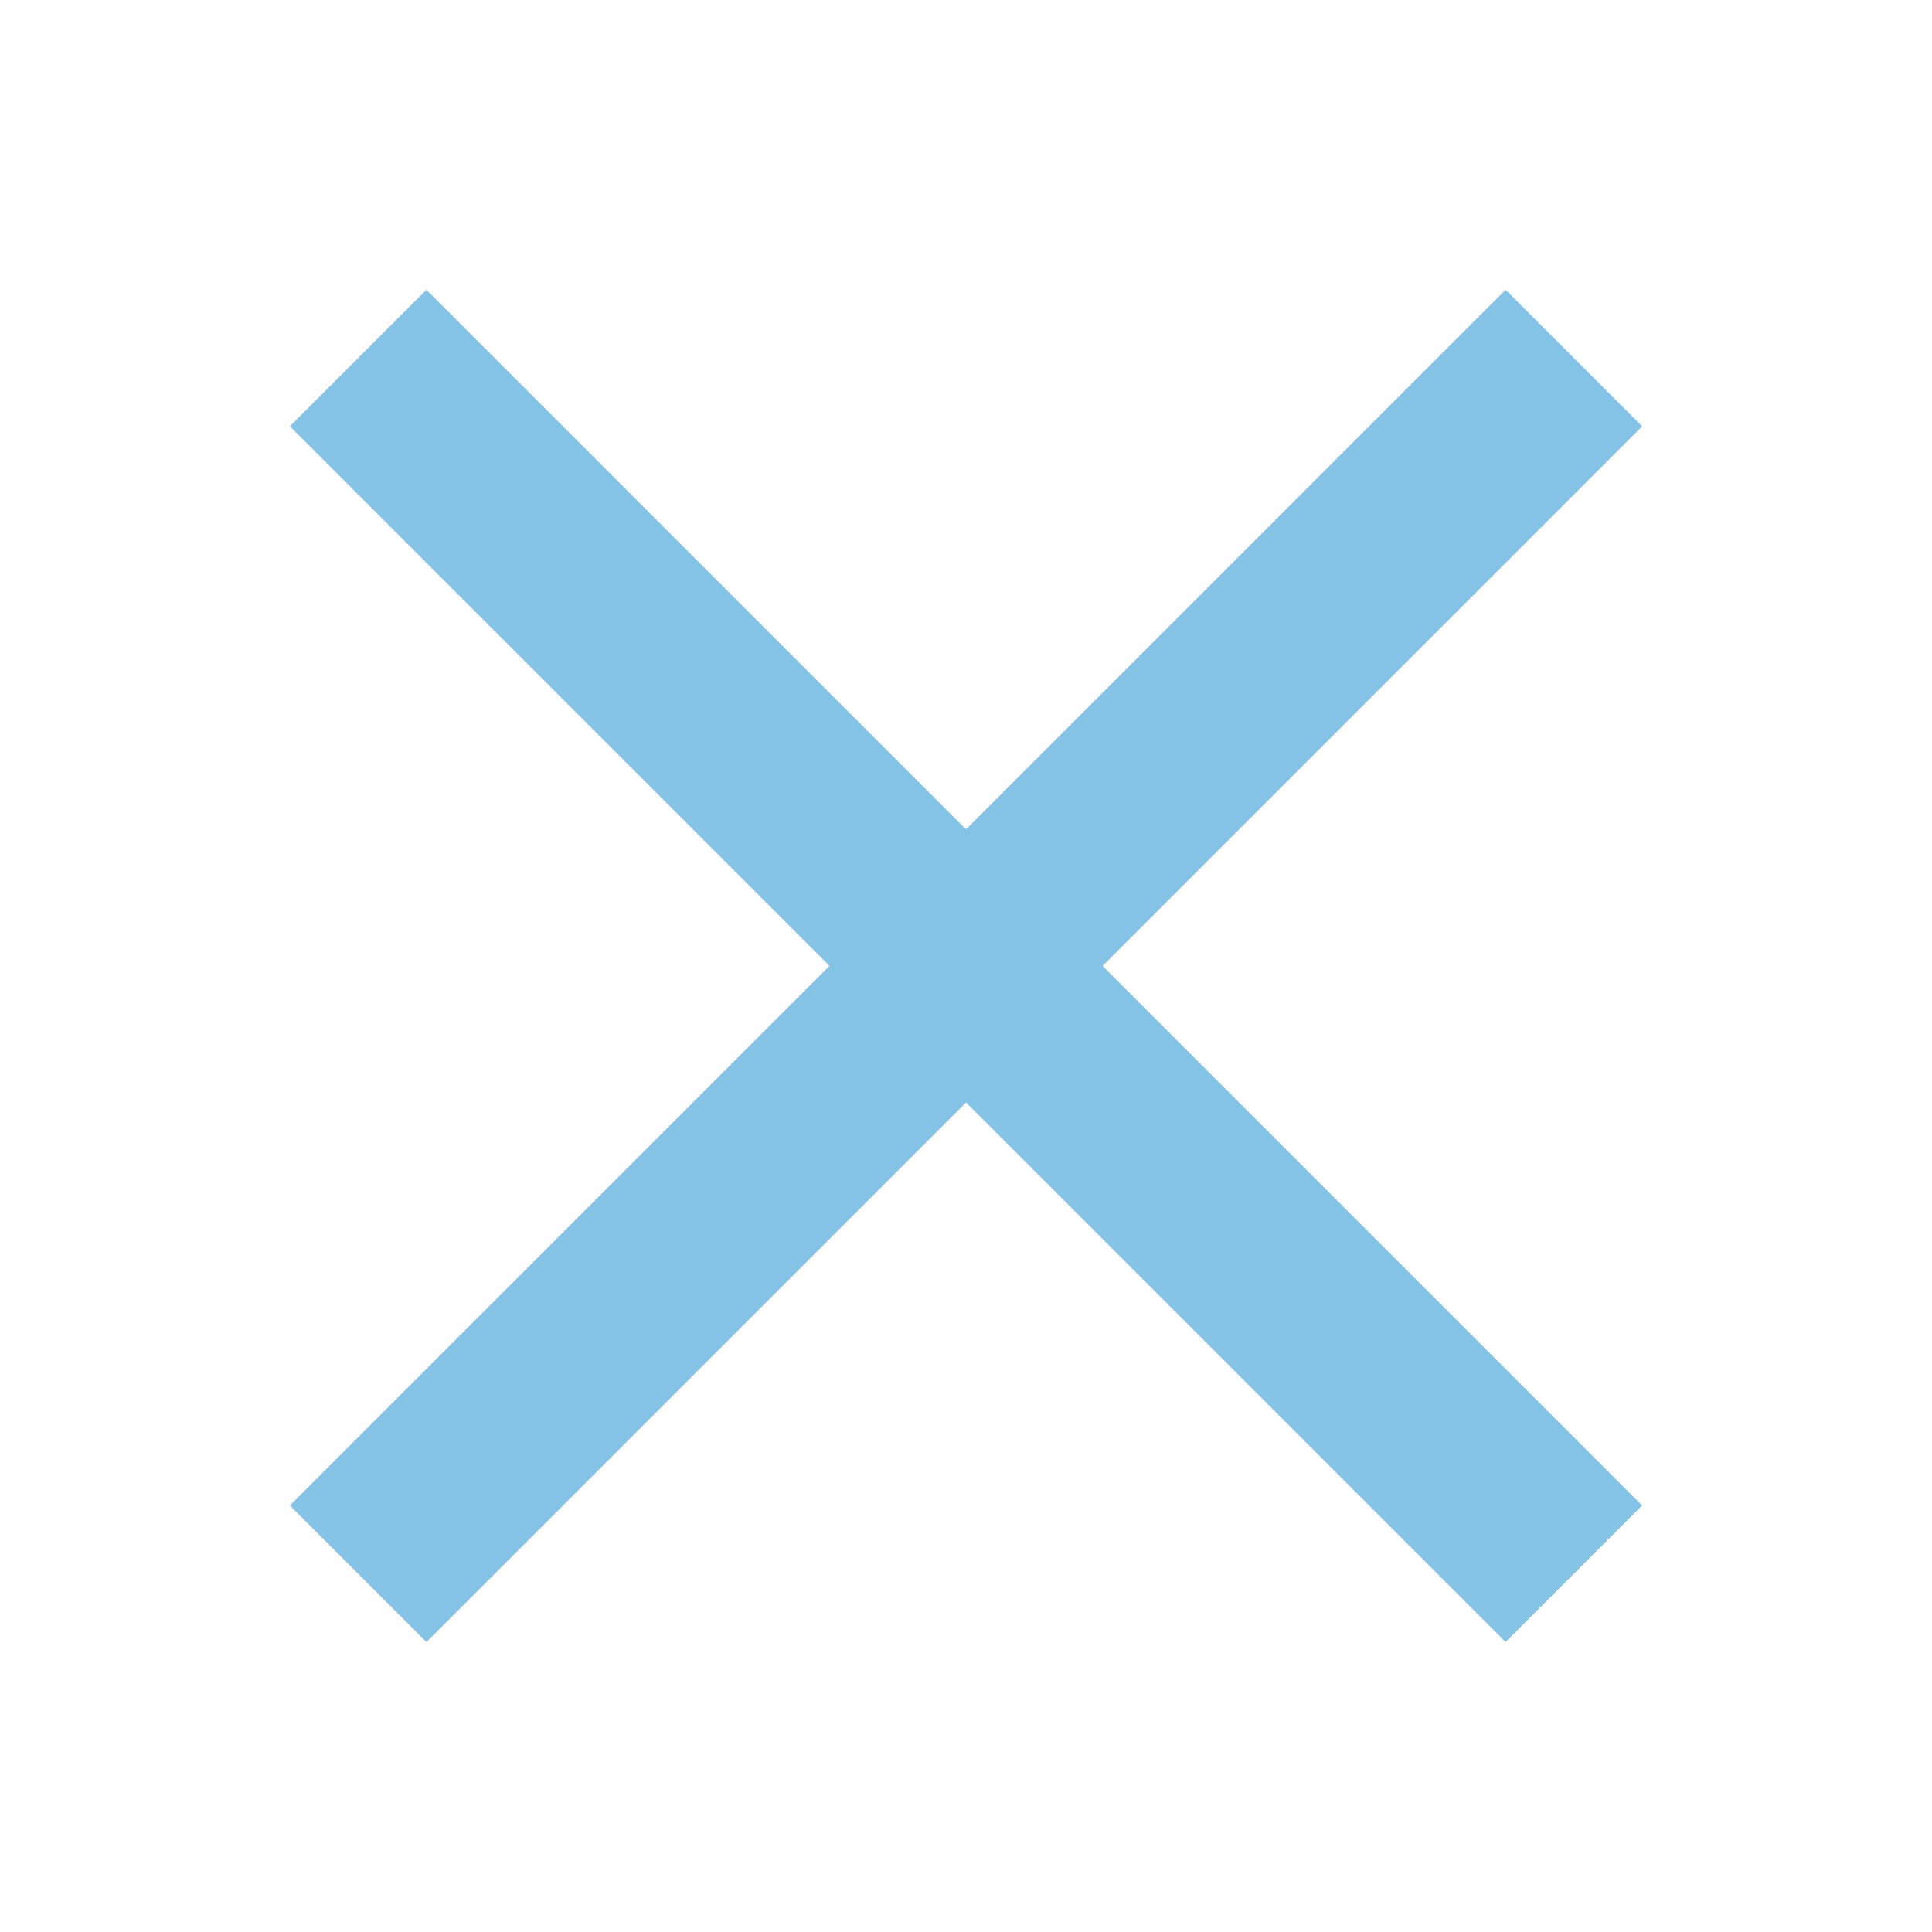
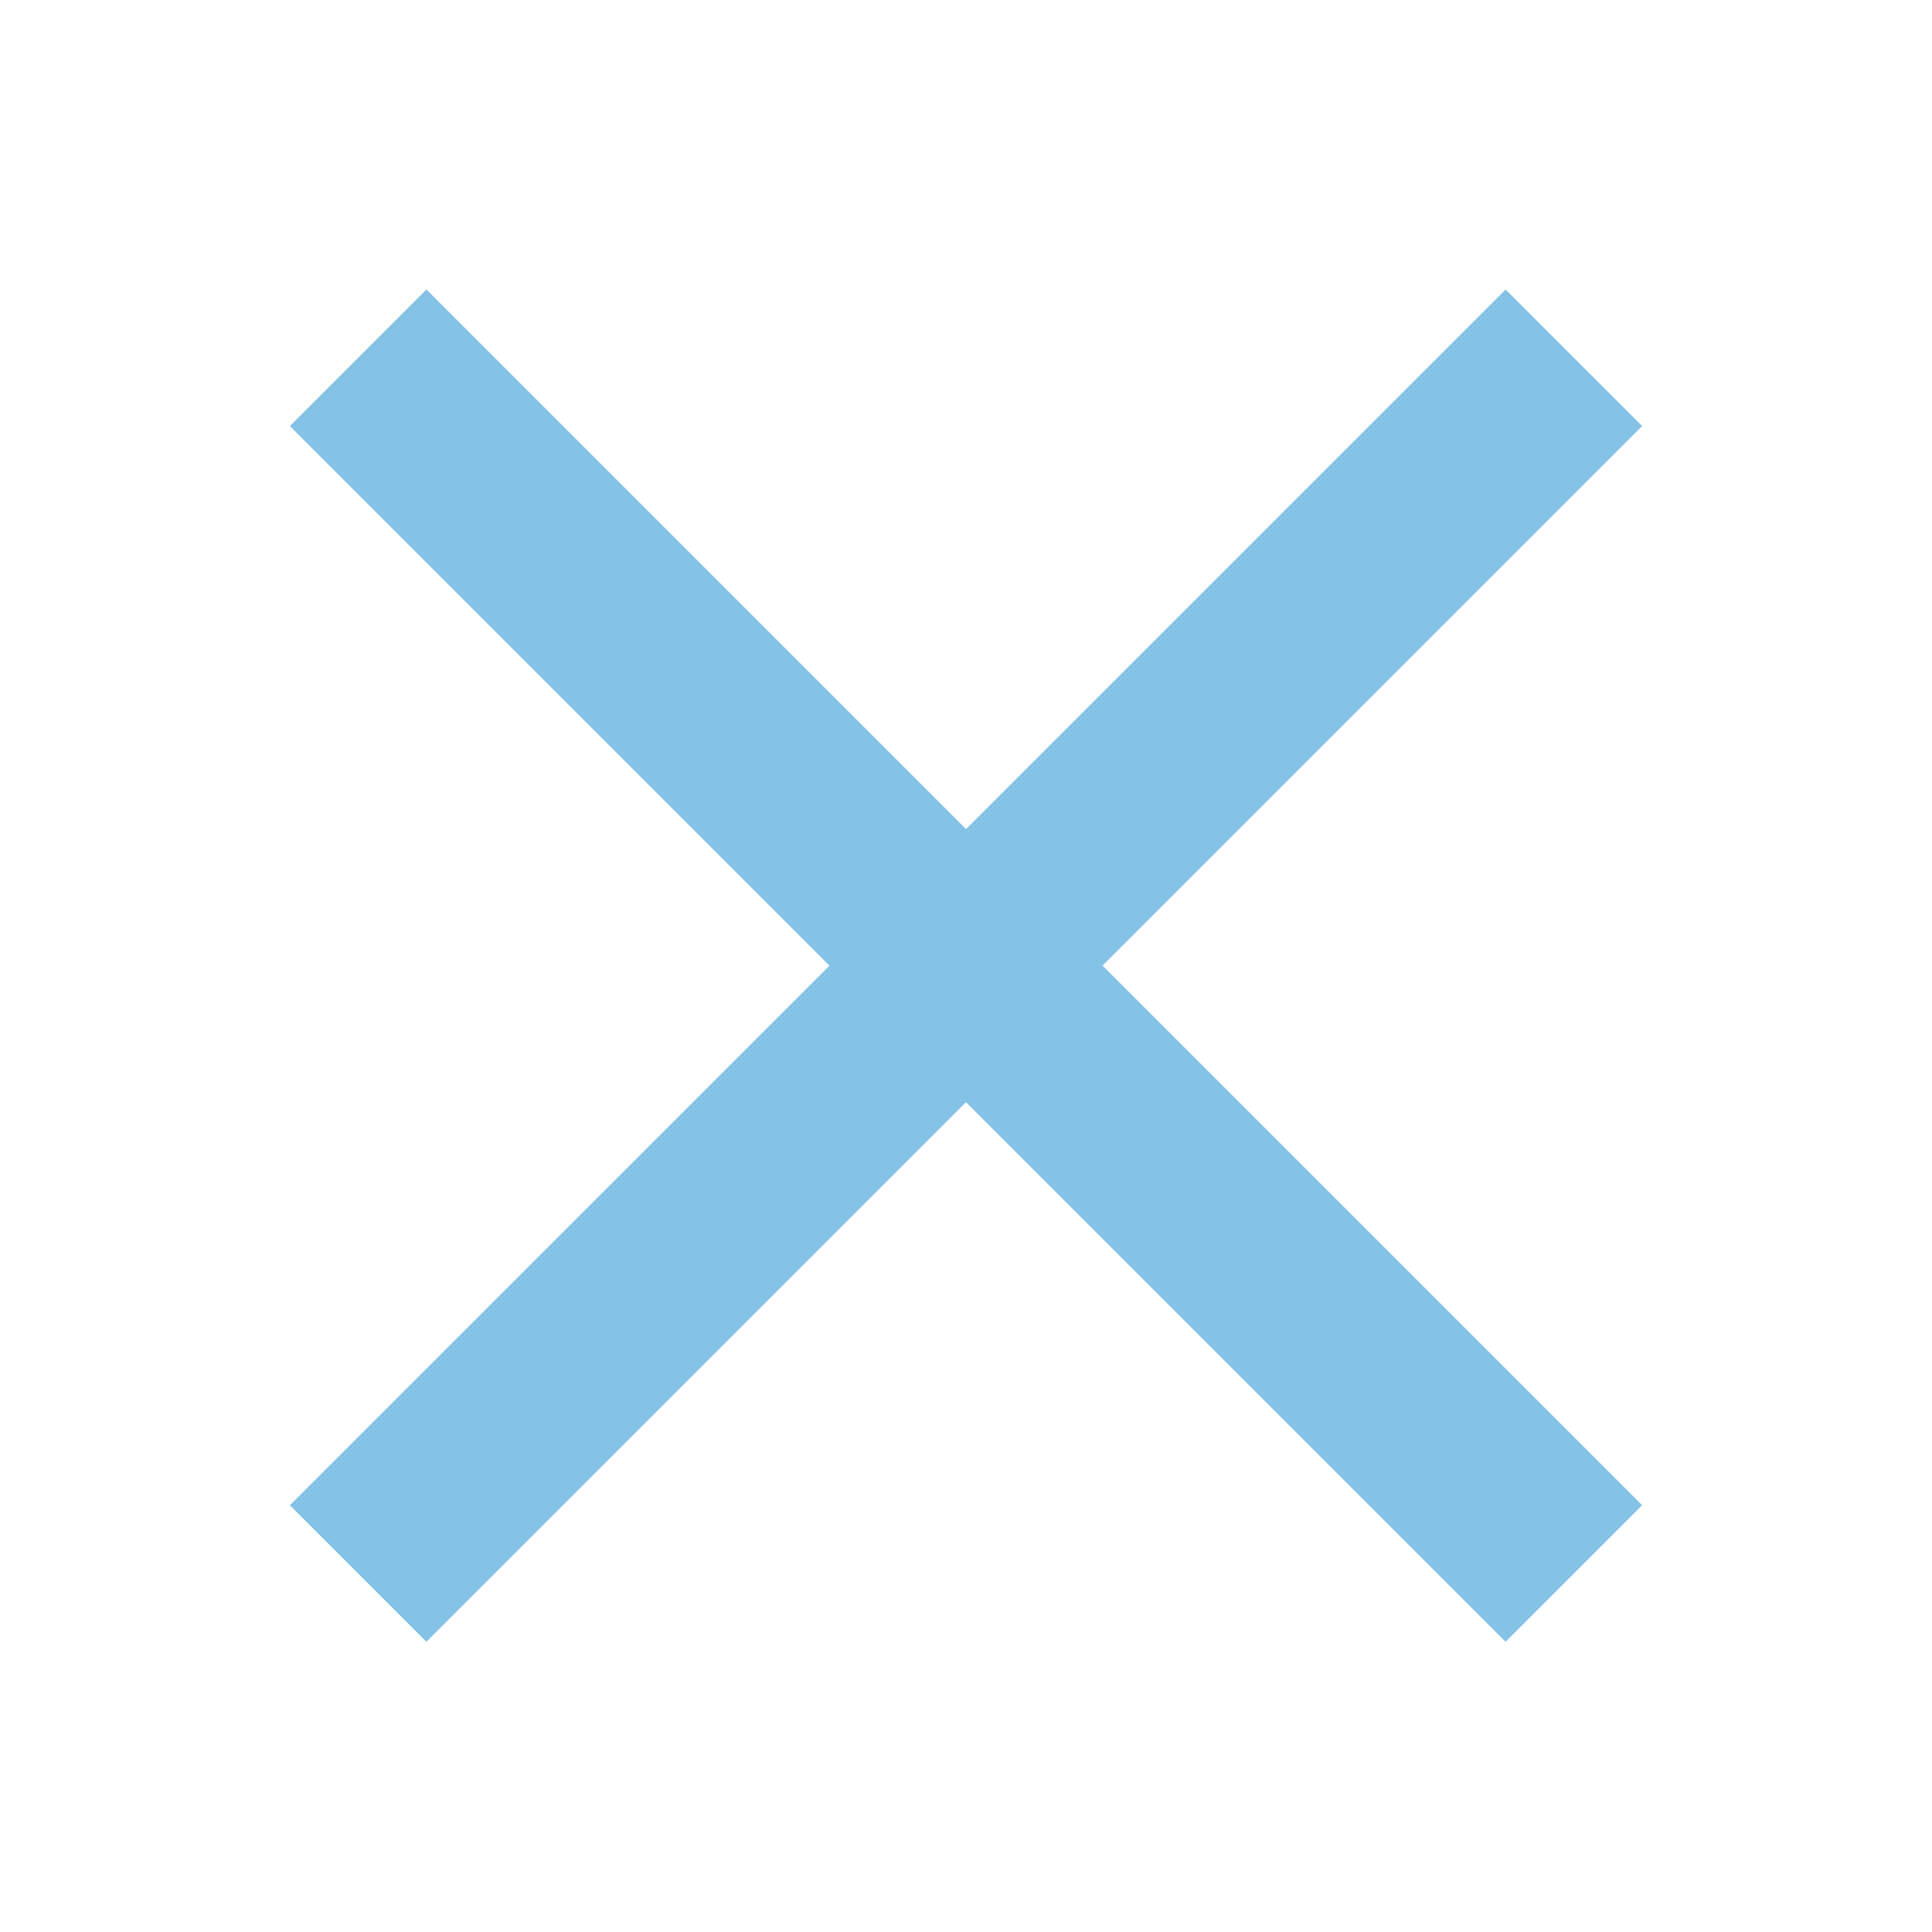
- <svg xmlns="http://www.w3.org/2000/svg" width="20" height="20" viewBox="0 0 5.292 5.292" version="1.1" id="svg8">
-   <defs id="defs2" />
-   <g id="layer1" transform="translate(0,-291.7083)">
-     <g id="g847" transform="matrix(0.05207439,0,0,0.05207453,-0.9012516,282.412)">
-       <g id="g851">
-         <g id="g1059" transform="matrix(1.998622,0,0,1.998619,17.32448,-313.5231)">
-           <path style="opacity:1;fill:none;fill-opacity:0.494;stroke:#ffffff00;stroke-width:0.07;stroke-linecap:round;stroke-linejoin:round;stroke-miterlimit:4;stroke-dasharray:none;stroke-dashoffset:0;stroke-opacity:1;paint-order:stroke fill markers" d="M 25.4,271.6 -8.0000008e-7,246.2 H 50.8 Z" id="path883" />
-           <path id="path880" d="m 25.4,271.6 25.4,25.4 H 0 Z" style="opacity:1;fill:none;fill-opacity:0.494;stroke:#ffffff00;stroke-width:0.07;stroke-linecap:round;stroke-linejoin:round;stroke-miterlimit:4;stroke-dasharray:none;stroke-dashoffset:0;stroke-opacity:1;paint-order:stroke fill markers" />
-           <rect ry="5.053" y="253.849" x="7.649" height="35.529" width="35.529" id="rect870" style="opacity:1;fill:none;fill-opacity:0.494;stroke:#ffffff00;stroke-width:0.062;stroke-linecap:round;stroke-linejoin:round;stroke-miterlimit:4;stroke-dasharray:none;stroke-dashoffset:0;stroke-opacity:1;paint-order:stroke fill markers" />
-           <circle r="25.397" cy="271.6" cx="25.4" id="path872" style="opacity:1;fill:none;fill-opacity:0.494;stroke:#ffffff00;stroke-width:0.076;stroke-linecap:round;stroke-linejoin:round;stroke-miterlimit:4;stroke-dasharray:none;stroke-dashoffset:0;stroke-opacity:1;paint-order:stroke fill markers" />
-           <circle transform="rotate(-45)" cx="-174.09" cy="210.011" r="12.656" id="path876" style="opacity:1;fill:none;fill-opacity:0.494;stroke:#ffffff00;stroke-width:0.074;stroke-linecap:round;stroke-linejoin:round;stroke-miterlimit:4;stroke-dasharray:none;stroke-dashoffset:0;stroke-opacity:1;paint-order:stroke fill markers" />
-           <path id="path904" d="m 25.4,271.6 -25.4,25.4 v -50.8 z" style="opacity:1;fill:none;fill-opacity:0.494;stroke:#ffffff00;stroke-width:0.07;stroke-linecap:round;stroke-linejoin:round;stroke-miterlimit:4;stroke-dasharray:none;stroke-dashoffset:0;stroke-opacity:1;paint-order:stroke fill markers" />
-           <path style="opacity:1;fill:none;fill-opacity:0.494;stroke:#ffffff00;stroke-width:0.07;stroke-linecap:round;stroke-linejoin:round;stroke-miterlimit:4;stroke-dasharray:none;stroke-dashoffset:0;stroke-opacity:1;paint-order:stroke fill markers" d="m 25.4,271.6 25.4,-25.4 v 50.8 z" id="path906" />
-           <rect ry="5.051" y="256.393" x="2.566" height="30.44" width="45.694" id="rect837" style="opacity:1;fill:none;fill-opacity:0.494;stroke:#ffffff00;stroke-width:0.066;stroke-linecap:round;stroke-linejoin:round;stroke-miterlimit:4;stroke-dasharray:none;stroke-dashoffset:0;stroke-opacity:1;paint-order:stroke fill markers" />
-           <rect style="opacity:1;fill:none;fill-opacity:0.494;stroke:#ffffff00;stroke-width:0.066;stroke-linecap:round;stroke-linejoin:round;stroke-miterlimit:4;stroke-dasharray:none;stroke-dashoffset:0;stroke-opacity:1;paint-order:stroke fill markers" id="rect831" width="45.694" height="30.441" x="248.766" y="-40.633" ry="5.051" transform="rotate(90)" />
-         </g>
+ <svg xmlns="http://www.w3.org/2000/svg" width="20" height="20" version="1.1" viewBox="0 0 5.292 5.292">
+   <g transform="translate(0 -291.71)">
+     <g transform="matrix(.052074 0 0 .052075 -.90125 282.41)">
+       <g transform="matrix(1.9986 0 0 1.9986 17.324 -313.52)" fill="none" stroke="#ffffff00" stroke-linecap="round" stroke-linejoin="round">
+         <path d="m25.4 271.6-25.4-25.4h50.8z" stroke-width=".07" style="paint-order:stroke fill markers" />
+         <path d="m25.4 271.6 25.4 25.4h-50.8z" stroke-width=".07" style="paint-order:stroke fill markers" />
+         <rect x="7.649" y="253.85" width="35.529" height="35.529" ry="5.053" stroke-width=".062" style="paint-order:stroke fill markers" />
+         <circle cx="25.4" cy="271.6" r="25.397" stroke-width=".076" style="paint-order:stroke fill markers" />
+         <circle transform="rotate(-45)" cx="-174.09" cy="210.01" r="12.656" stroke-width=".074" style="paint-order:stroke fill markers" />
+         <path d="m25.4 271.6-25.4 25.4v-50.8z" stroke-width=".07" style="paint-order:stroke fill markers" />
+         <path d="m25.4 271.6 25.4-25.4v50.8z" stroke-width=".07" style="paint-order:stroke fill markers" />
+         <rect x="2.566" y="256.39" width="45.694" height="30.44" ry="5.051" stroke-width=".066" style="paint-order:stroke fill markers" />
+         <rect transform="rotate(90)" x="248.77" y="-40.633" width="45.694" height="30.441" ry="5.051" stroke-width=".066" style="paint-order:stroke fill markers" />
      </g>
    </g>
-     <path style="opacity:1;fill:#ffc107;fill-opacity:1;stroke:none;stroke-width:0.386;stroke-miterlimit:4;stroke-dasharray:none;stroke-opacity:1" d="m 50.206,401.677 c 110.217,0.713 55.109,0.356 0,0 z" id="rect997" />
-     <path style="fill:#84c2e6;stroke:#84c2e6;stroke-width:0.529;stroke-linecap:butt;stroke-linejoin:miter;stroke-miterlimit:4;stroke-dasharray:none;stroke-opacity:1" d="m 0.981,292.689 3.33,3.33" id="path826" />
-     <path id="path842" d="m 4.311,292.689 -3.33,3.33" style="fill:#84c2e6;stroke:#84c2e6;stroke-width:0.529;stroke-linecap:butt;stroke-linejoin:miter;stroke-miterlimit:4;stroke-dasharray:none;stroke-opacity:1" />
+     <path d="m50.206 401.68c110.22 0.713 55.109 0.356 0 0z" fill="#ffc107" />
+     <path d="m0.981 292.69 3.33 3.33" fill="#84c2e6" stroke="#84c2e6" stroke-width=".529" />
+     <path d="m4.311 292.69-3.33 3.33" fill="#84c2e6" stroke="#84c2e6" stroke-width=".529" />
  </g>
</svg>
